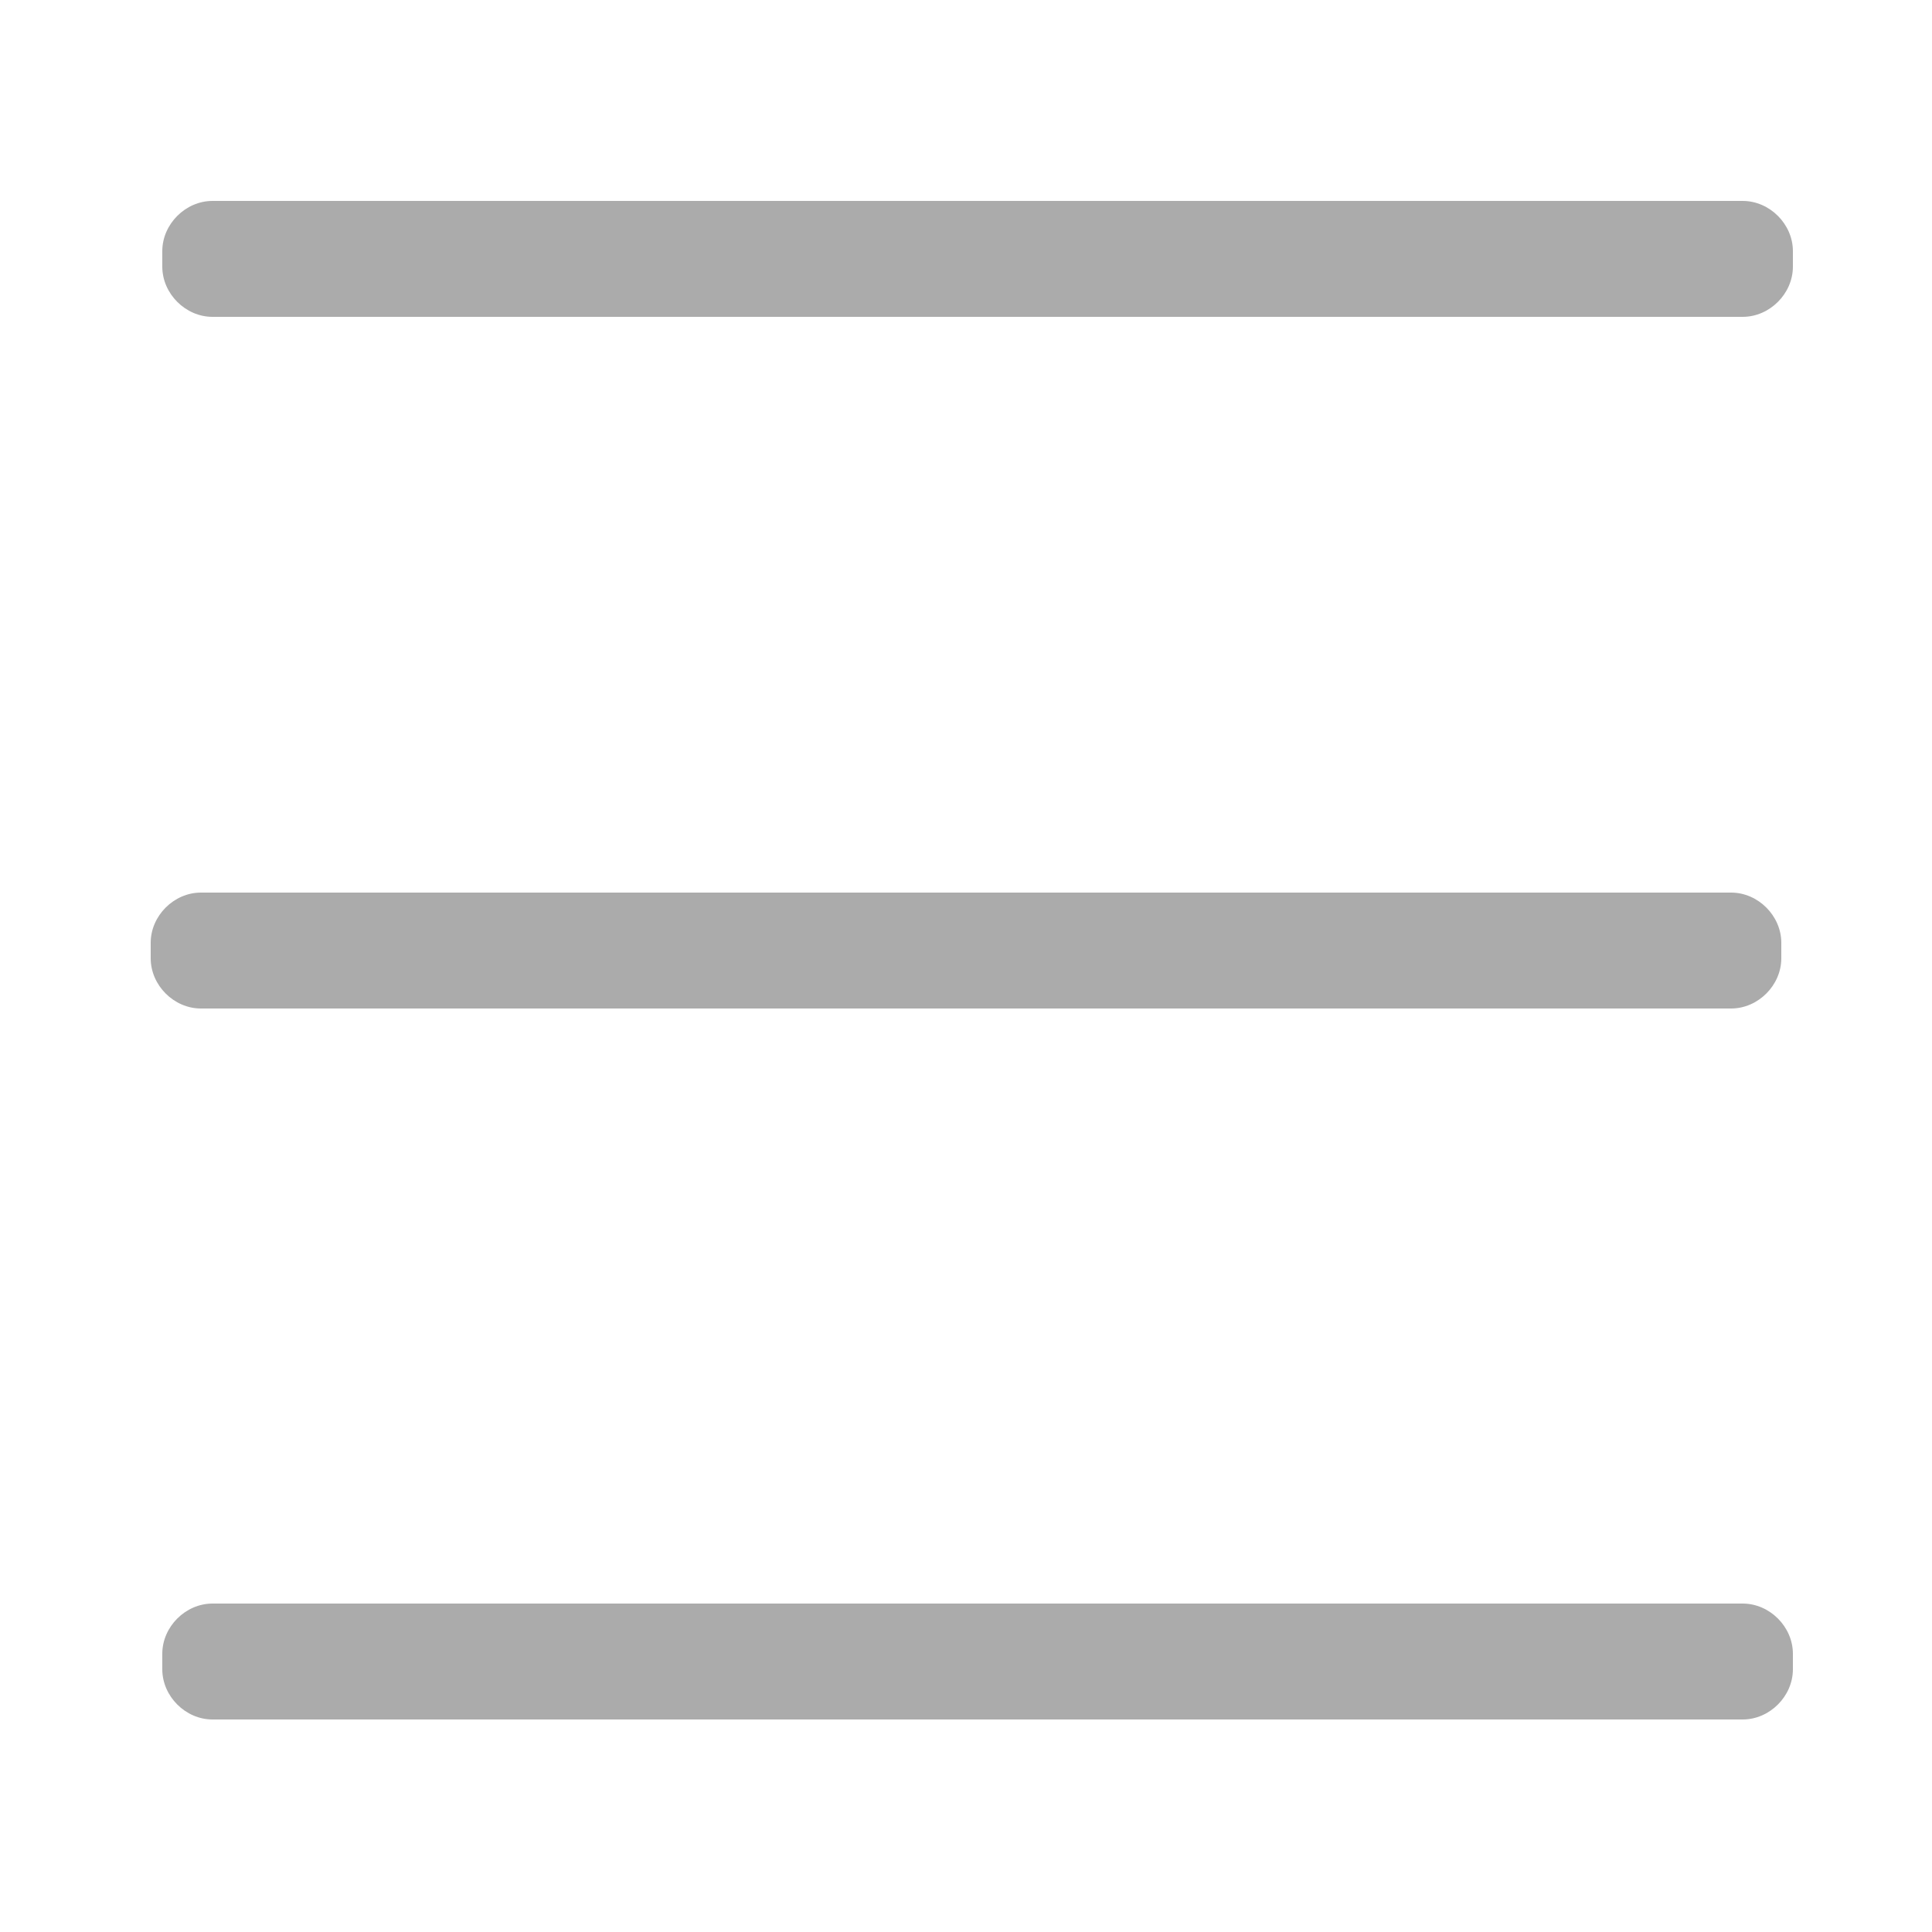
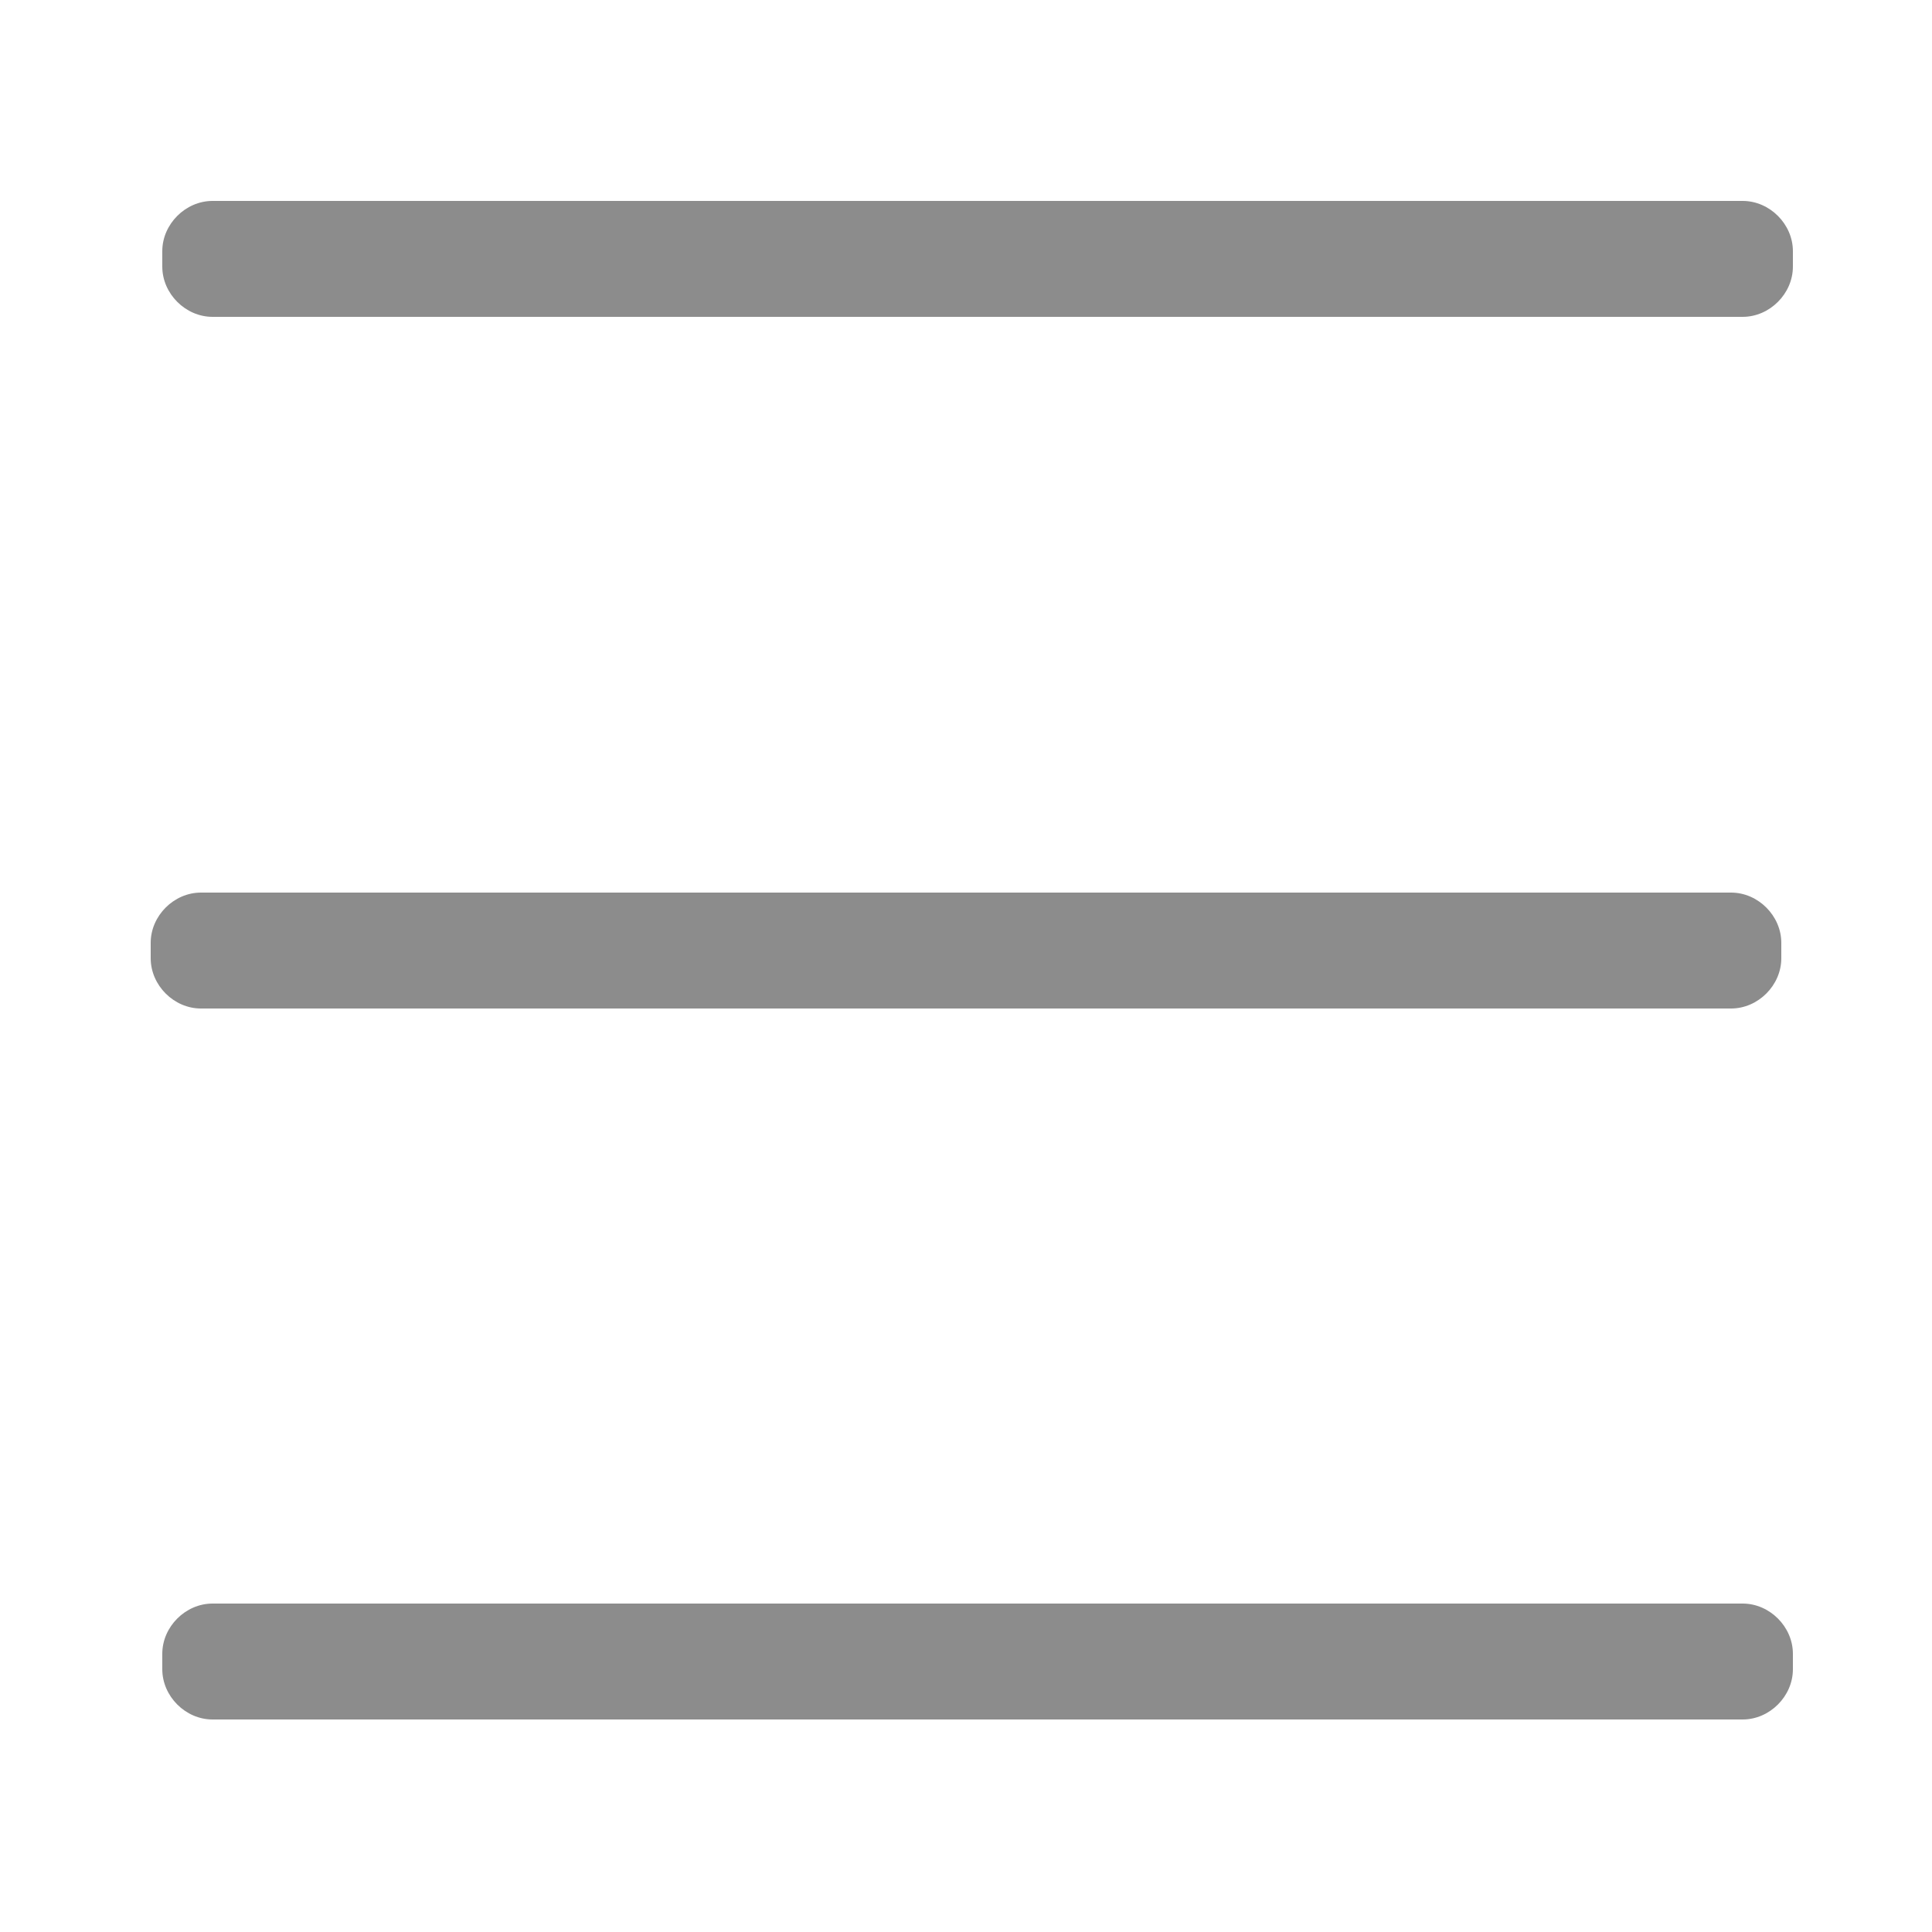
<svg xmlns="http://www.w3.org/2000/svg" version="1.1" id="Layer_1" x="0px" y="0px" viewBox="0 0 50 50" enable-background="new 0 0 50 50" xml:space="preserve" class="menu_svg">
-   <path fill="#ABABAB" d="M44.8,26.1H5.2c-0.7,0-1.3-0.6-1.3-1.3v-0.4c0-0.7,0.6-1.3,1.3-1.3h39.6c0.7,0,1.3,0.6,1.3,1.3v0.4  C46.1,25.5,45.5,26.1,44.8,26.1z" />
-   <path fill="#ABABAB" d="M45.1,44.5H5.5c-0.7,0-1.3-0.6-1.3-1.3v-0.4c0-0.7,0.6-1.3,1.3-1.3h39.6c0.7,0,1.3,0.6,1.3,1.3v0.4  C46.4,43.9,45.8,44.5,45.1,44.5z" />
-   <path fill="#ABABAB" d="M45.1,8.2H5.5c-0.7,0-1.3-0.6-1.3-1.3V6.5c0-0.7,0.6-1.3,1.3-1.3h39.6c0.7,0,1.3,0.6,1.3,1.3v0.4  C46.4,7.6,45.8,8.2,45.1,8.2z" />
+   <path fill="#8c8c8c" d="M44.8,26.1H5.2c-0.7,0-1.3-0.6-1.3-1.3v-0.4c0-0.7,0.6-1.3,1.3-1.3h39.6c0.7,0,1.3,0.6,1.3,1.3v0.4  C46.1,25.5,45.5,26.1,44.8,26.1z" />
+   <path fill="#8c8c8c" d="M45.1,44.5H5.5c-0.7,0-1.3-0.6-1.3-1.3v-0.4c0-0.7,0.6-1.3,1.3-1.3h39.6c0.7,0,1.3,0.6,1.3,1.3v0.4  C46.4,43.9,45.8,44.5,45.1,44.5z" />
+   <path fill="#8c8c8c" d="M45.1,8.2H5.5c-0.7,0-1.3-0.6-1.3-1.3V6.5c0-0.7,0.6-1.3,1.3-1.3h39.6c0.7,0,1.3,0.6,1.3,1.3v0.4  C46.4,7.6,45.8,8.2,45.1,8.2z" />
</svg>
